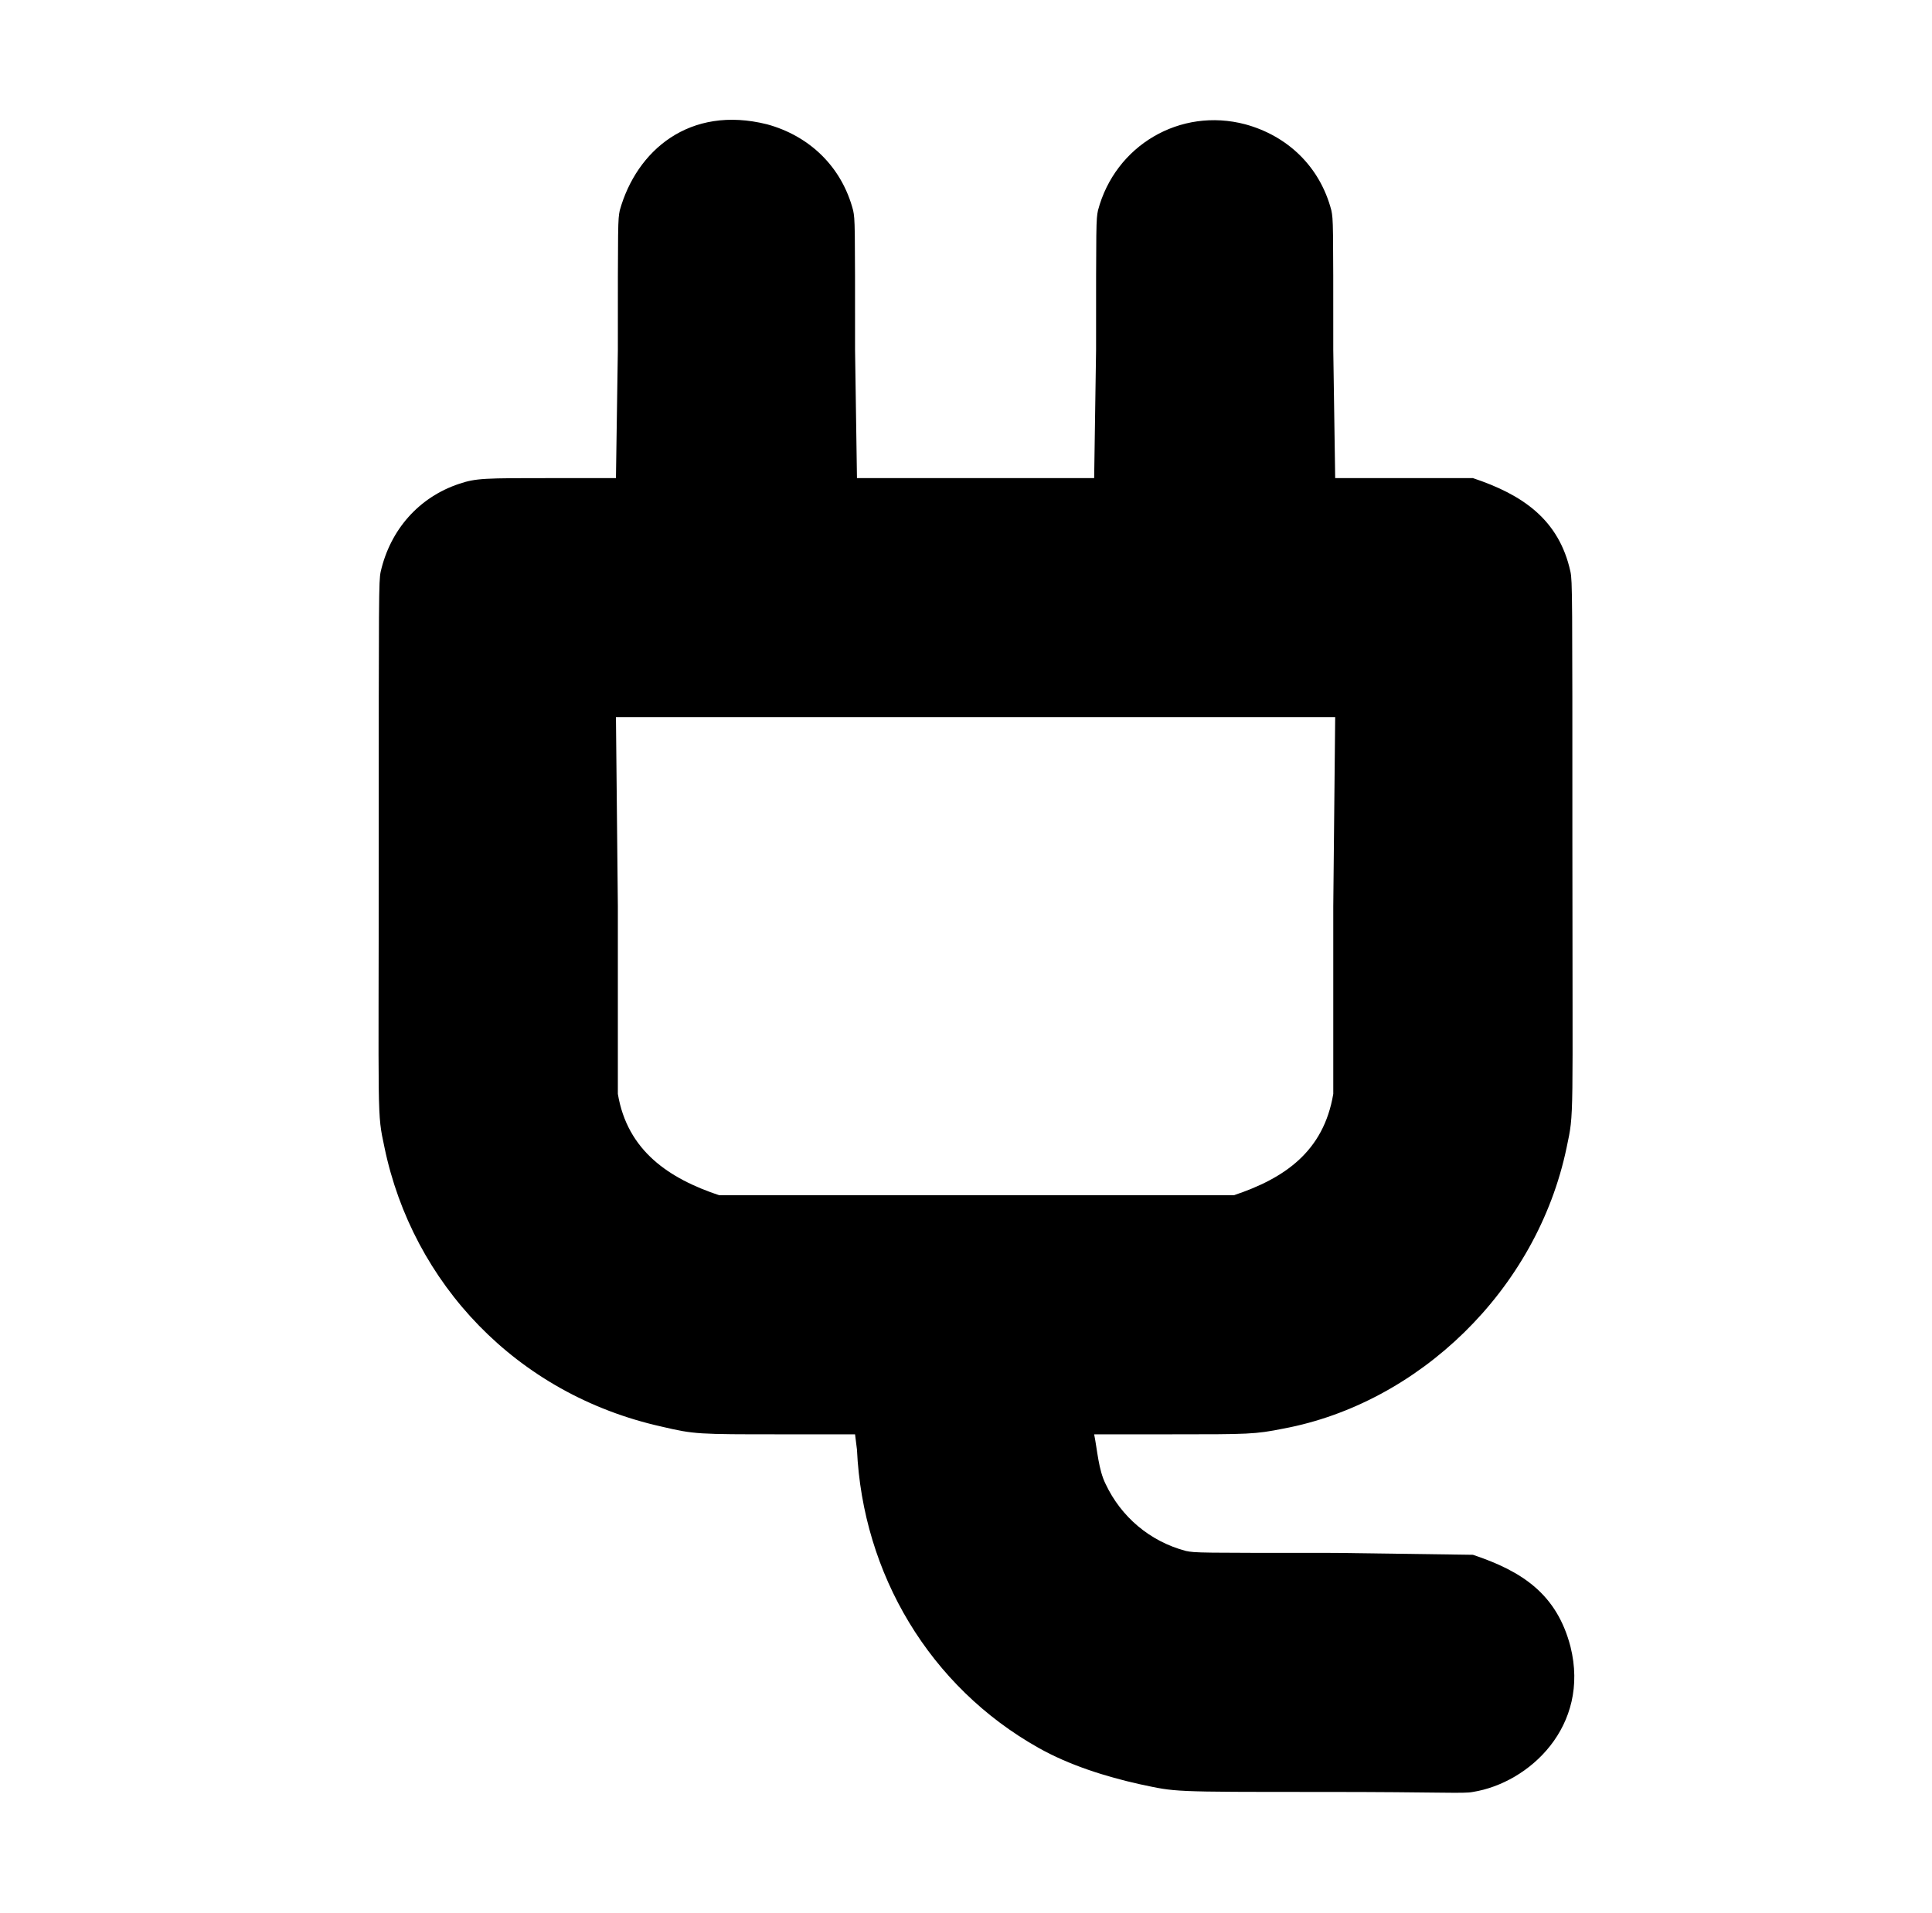
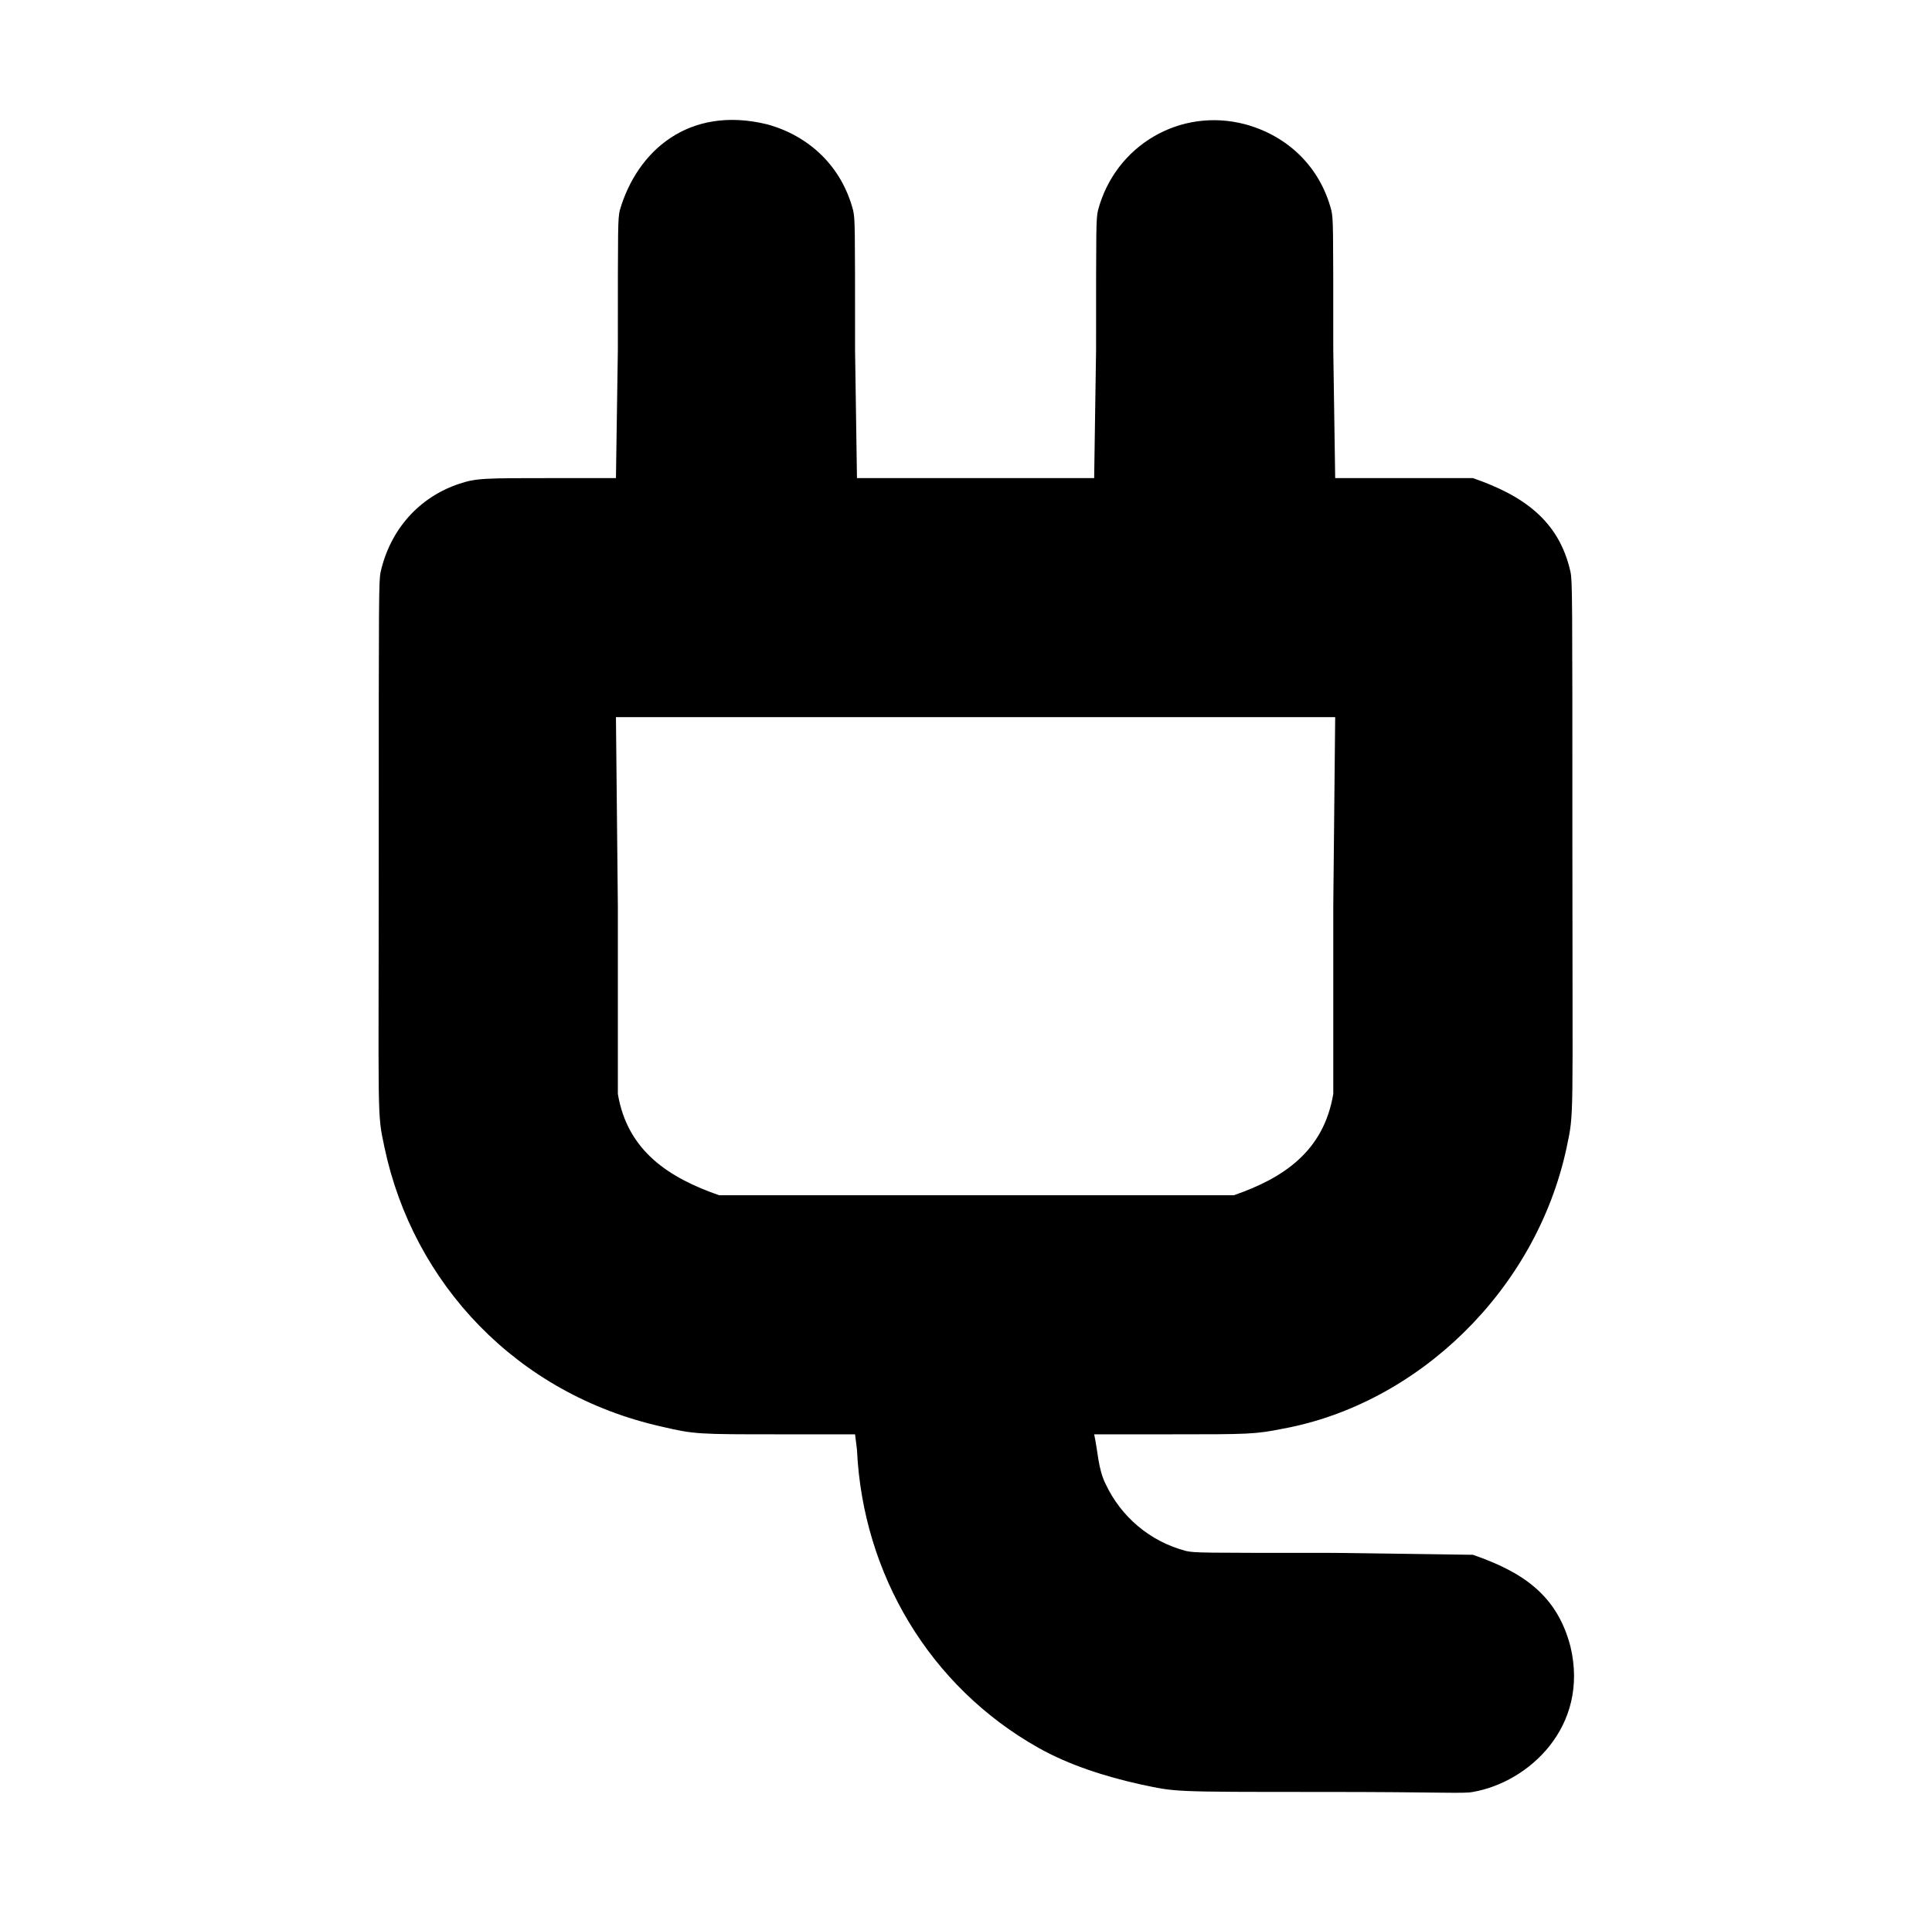
<svg xmlns="http://www.w3.org/2000/svg" version="1.1" viewBox="-10 0 1010 1000">
  <g transform="matrix(1 0 0 -1 0 800)">
-     <path fill="currentColor" d="M314 690c8.748 31.244 36.396 55.151 77 45c22 -6 39 -22 45 -45c1 -5 1 -6 1 -73l1 -67h124l1 67c0 67 0 68 1 73c9 34 43 54 77 45c22 -6 39 -22 45 -45c1 -5 1 -6 1 -73l1 -67h72c25.807 -8.602 45.036 -21.568 51 -49c1 -5 1 -11 1 -142 c0 -148 1 -140 -3 -159c-15.615 -74.954 -77.722 -133.823 -148 -147c-15 -3 -18 -3 -59 -3h-40c1.716 -8.579 2.247 -18.493 6 -26c8 -17 23 -30 42 -35c5 -1 6 -1 78 -1l72 -1c25.942 -8.647 43.867 -20.655 51 -48 c10.399 -41.595 -21.509 -71.281 -51 -76c-5 -1 -15 0 -79 0c-80 0 -76 0 -95 4c-18 4 -37 10 -53 19c-57 32 -92 91 -95 156l-1 8h-39c-43 0 -45 0 -62 4c-76.222 16.938 -130.31 75.219 -145 146c-4 19 -3 11 -3 159c0 131 0 137 1 142c5 22 20 39 41 46 c9 3 13 3 49 3h33l1 67c0 67 0 68 1 73zM313 326v-98c4.968 -29.809 26.829 -44.276 53 -53h269c26.359 8.786 46.961 22.768 52 53v98l1 99h-376l1 -99z" />
+     <path fill="currentColor" d="M314 690c9 31 36 55 77 45c22 -6 39 -22 45 -45c1 -5 1 -6 1 -73l1 -67h124l1 67c0 67 0 68 1 73c9 34 43 54 77 45c22 -6 39 -22 45 -45c1 -5 1 -6 1 -73l1 -67h72c26 -9 45 -22 51 -49c1 -5 1 -11 1 -142c0 -148 1 -140 -3 -159c-16 -75 -78 -134 -148 -147 c-15 -3 -18 -3 -59 -3h-40c2 -9 2 -18 6 -26c8 -17 23 -30 42 -35c5 -1 6 -1 78 -1l72 -1c26 -9 44 -21 51 -48c10 -42 -22 -71 -51 -76c-5 -1 -15 0 -79 0c-80 0 -76 0 -95 4c-18 4 -37 10 -53 19c-57 32 -92 91 -95 156l-1 8h-39c-43 0 -45 0 -62 4 c-76 17 -130 75 -145 146c-4 19 -3 11 -3 159c0 131 0 137 1 142c5 22 20 39 41 46c9 3 13 3 49 3h33l1 67c0 67 0 68 1 73zM313 326v-98c5 -30 27 -44 53 -53h269c26 9 47 23 52 53v98l1 99h-376z" />
  </g>
</svg>
